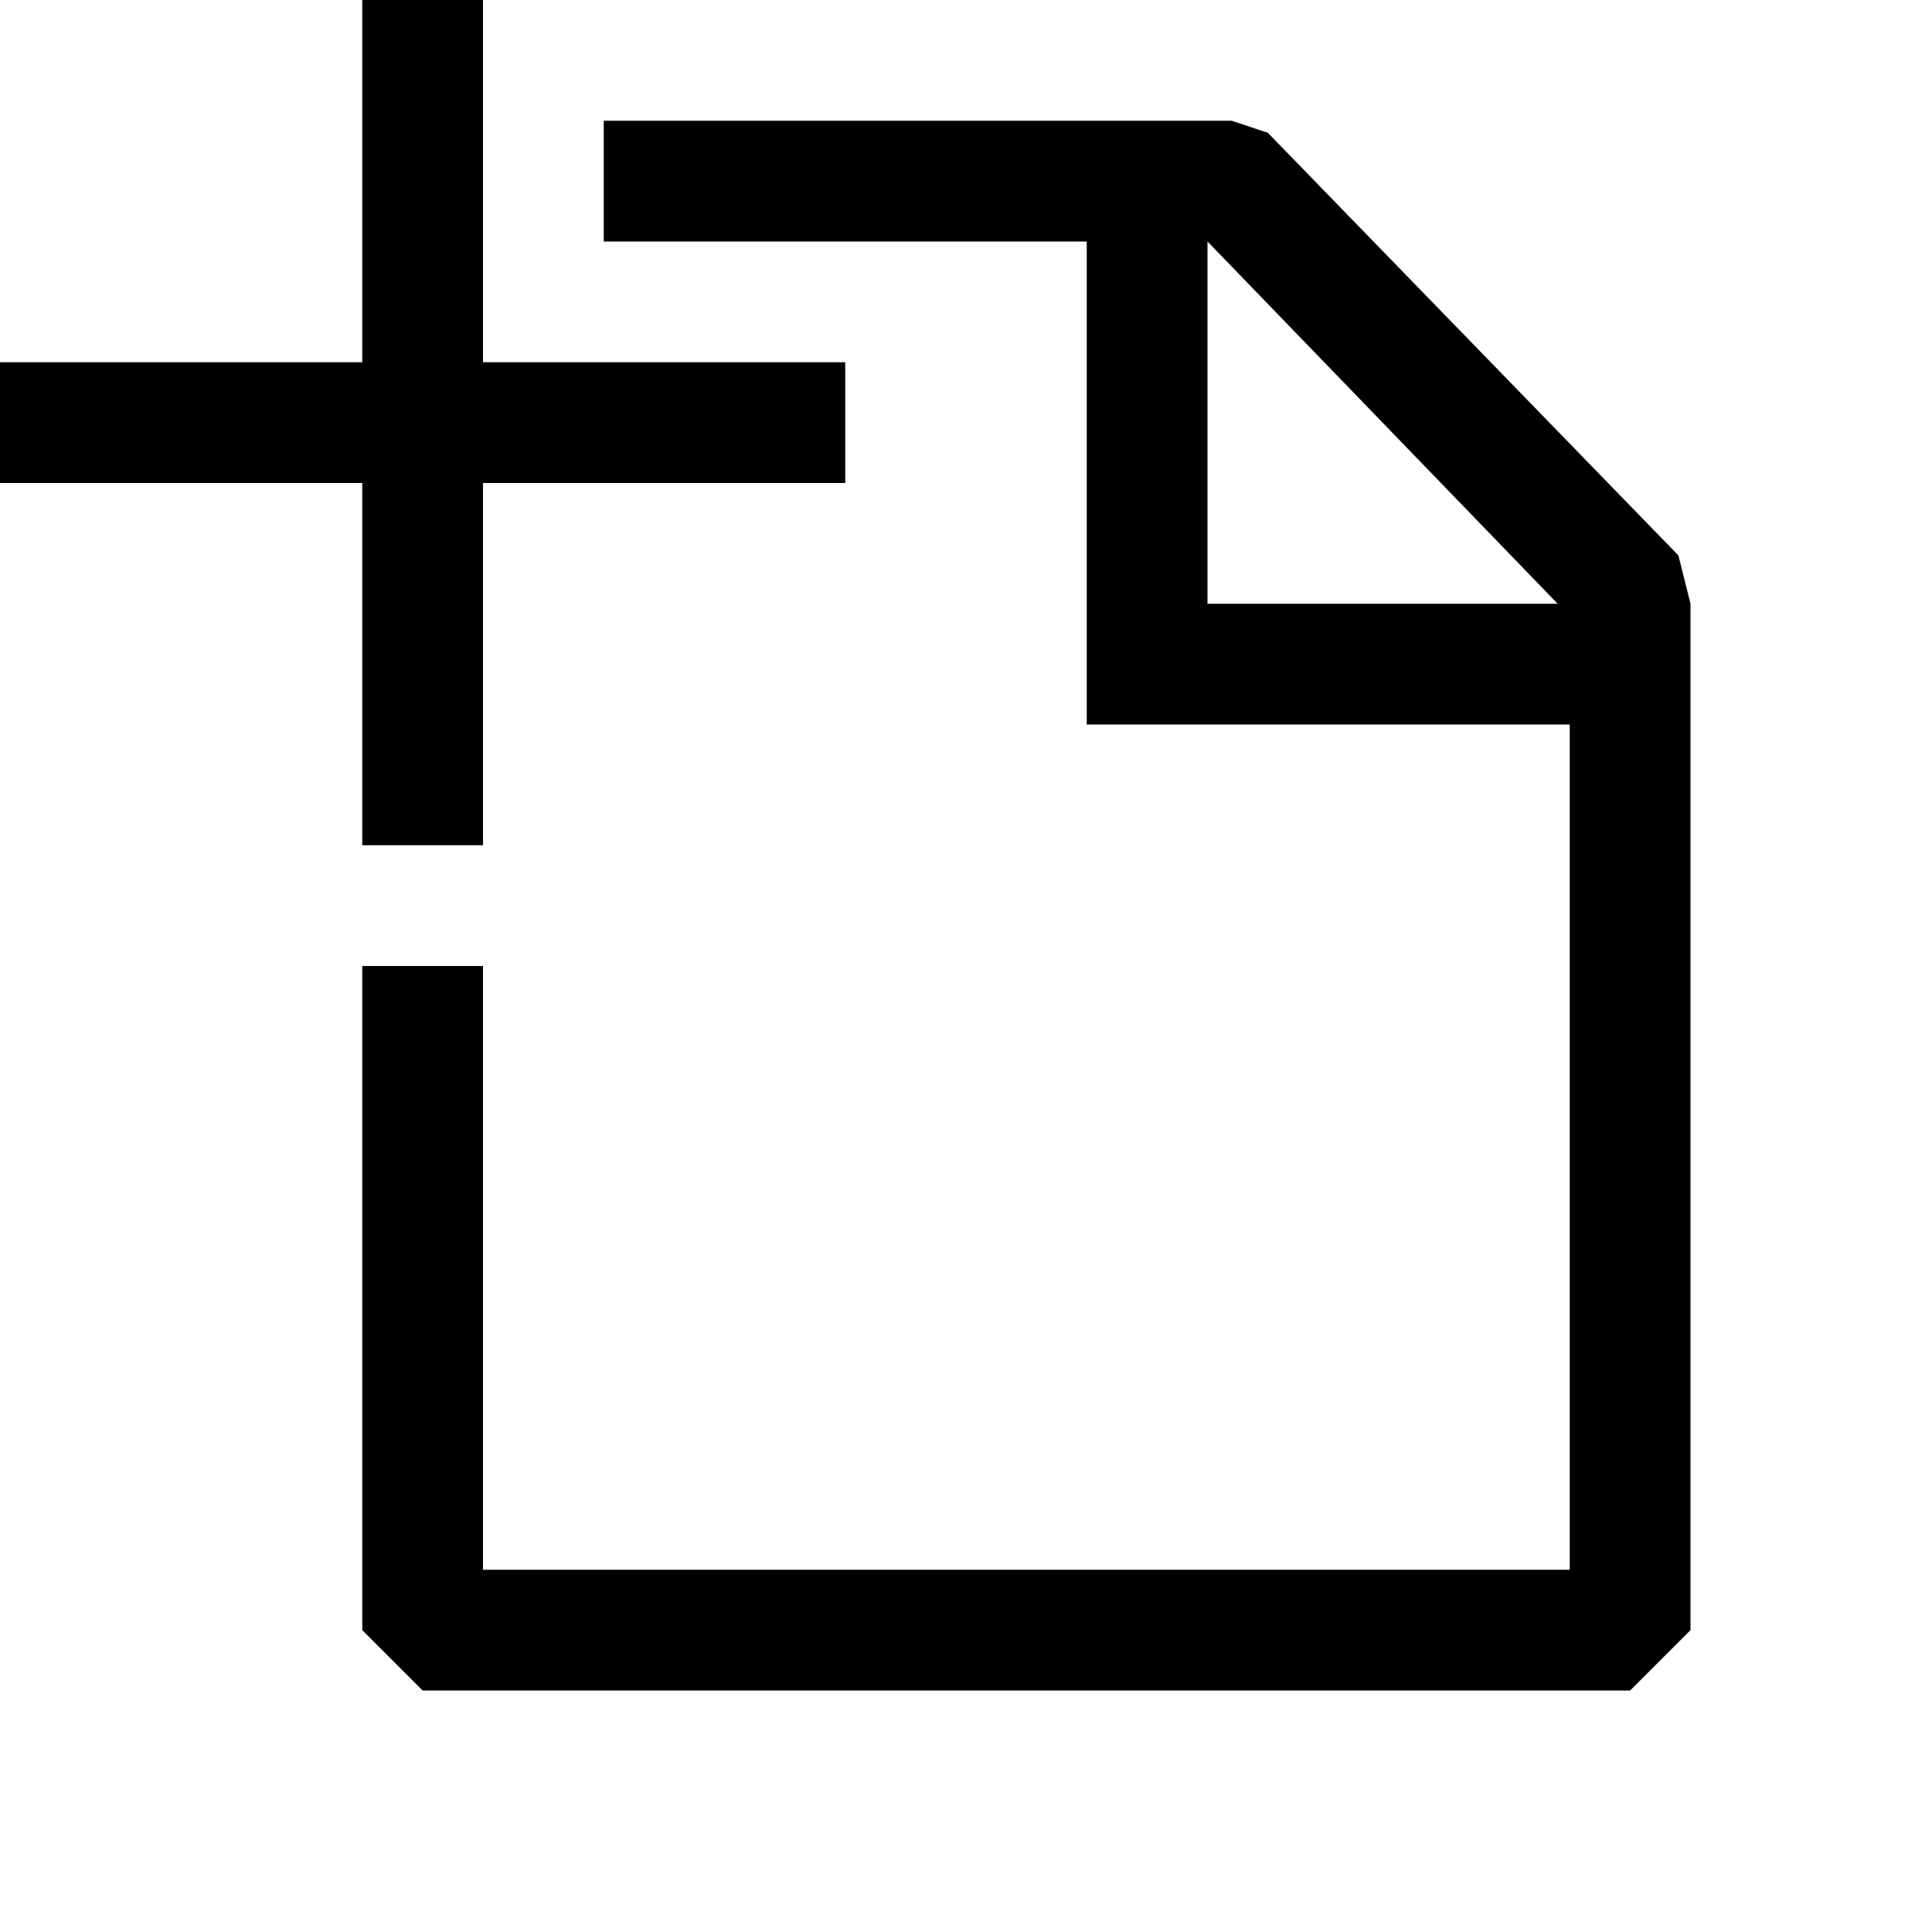
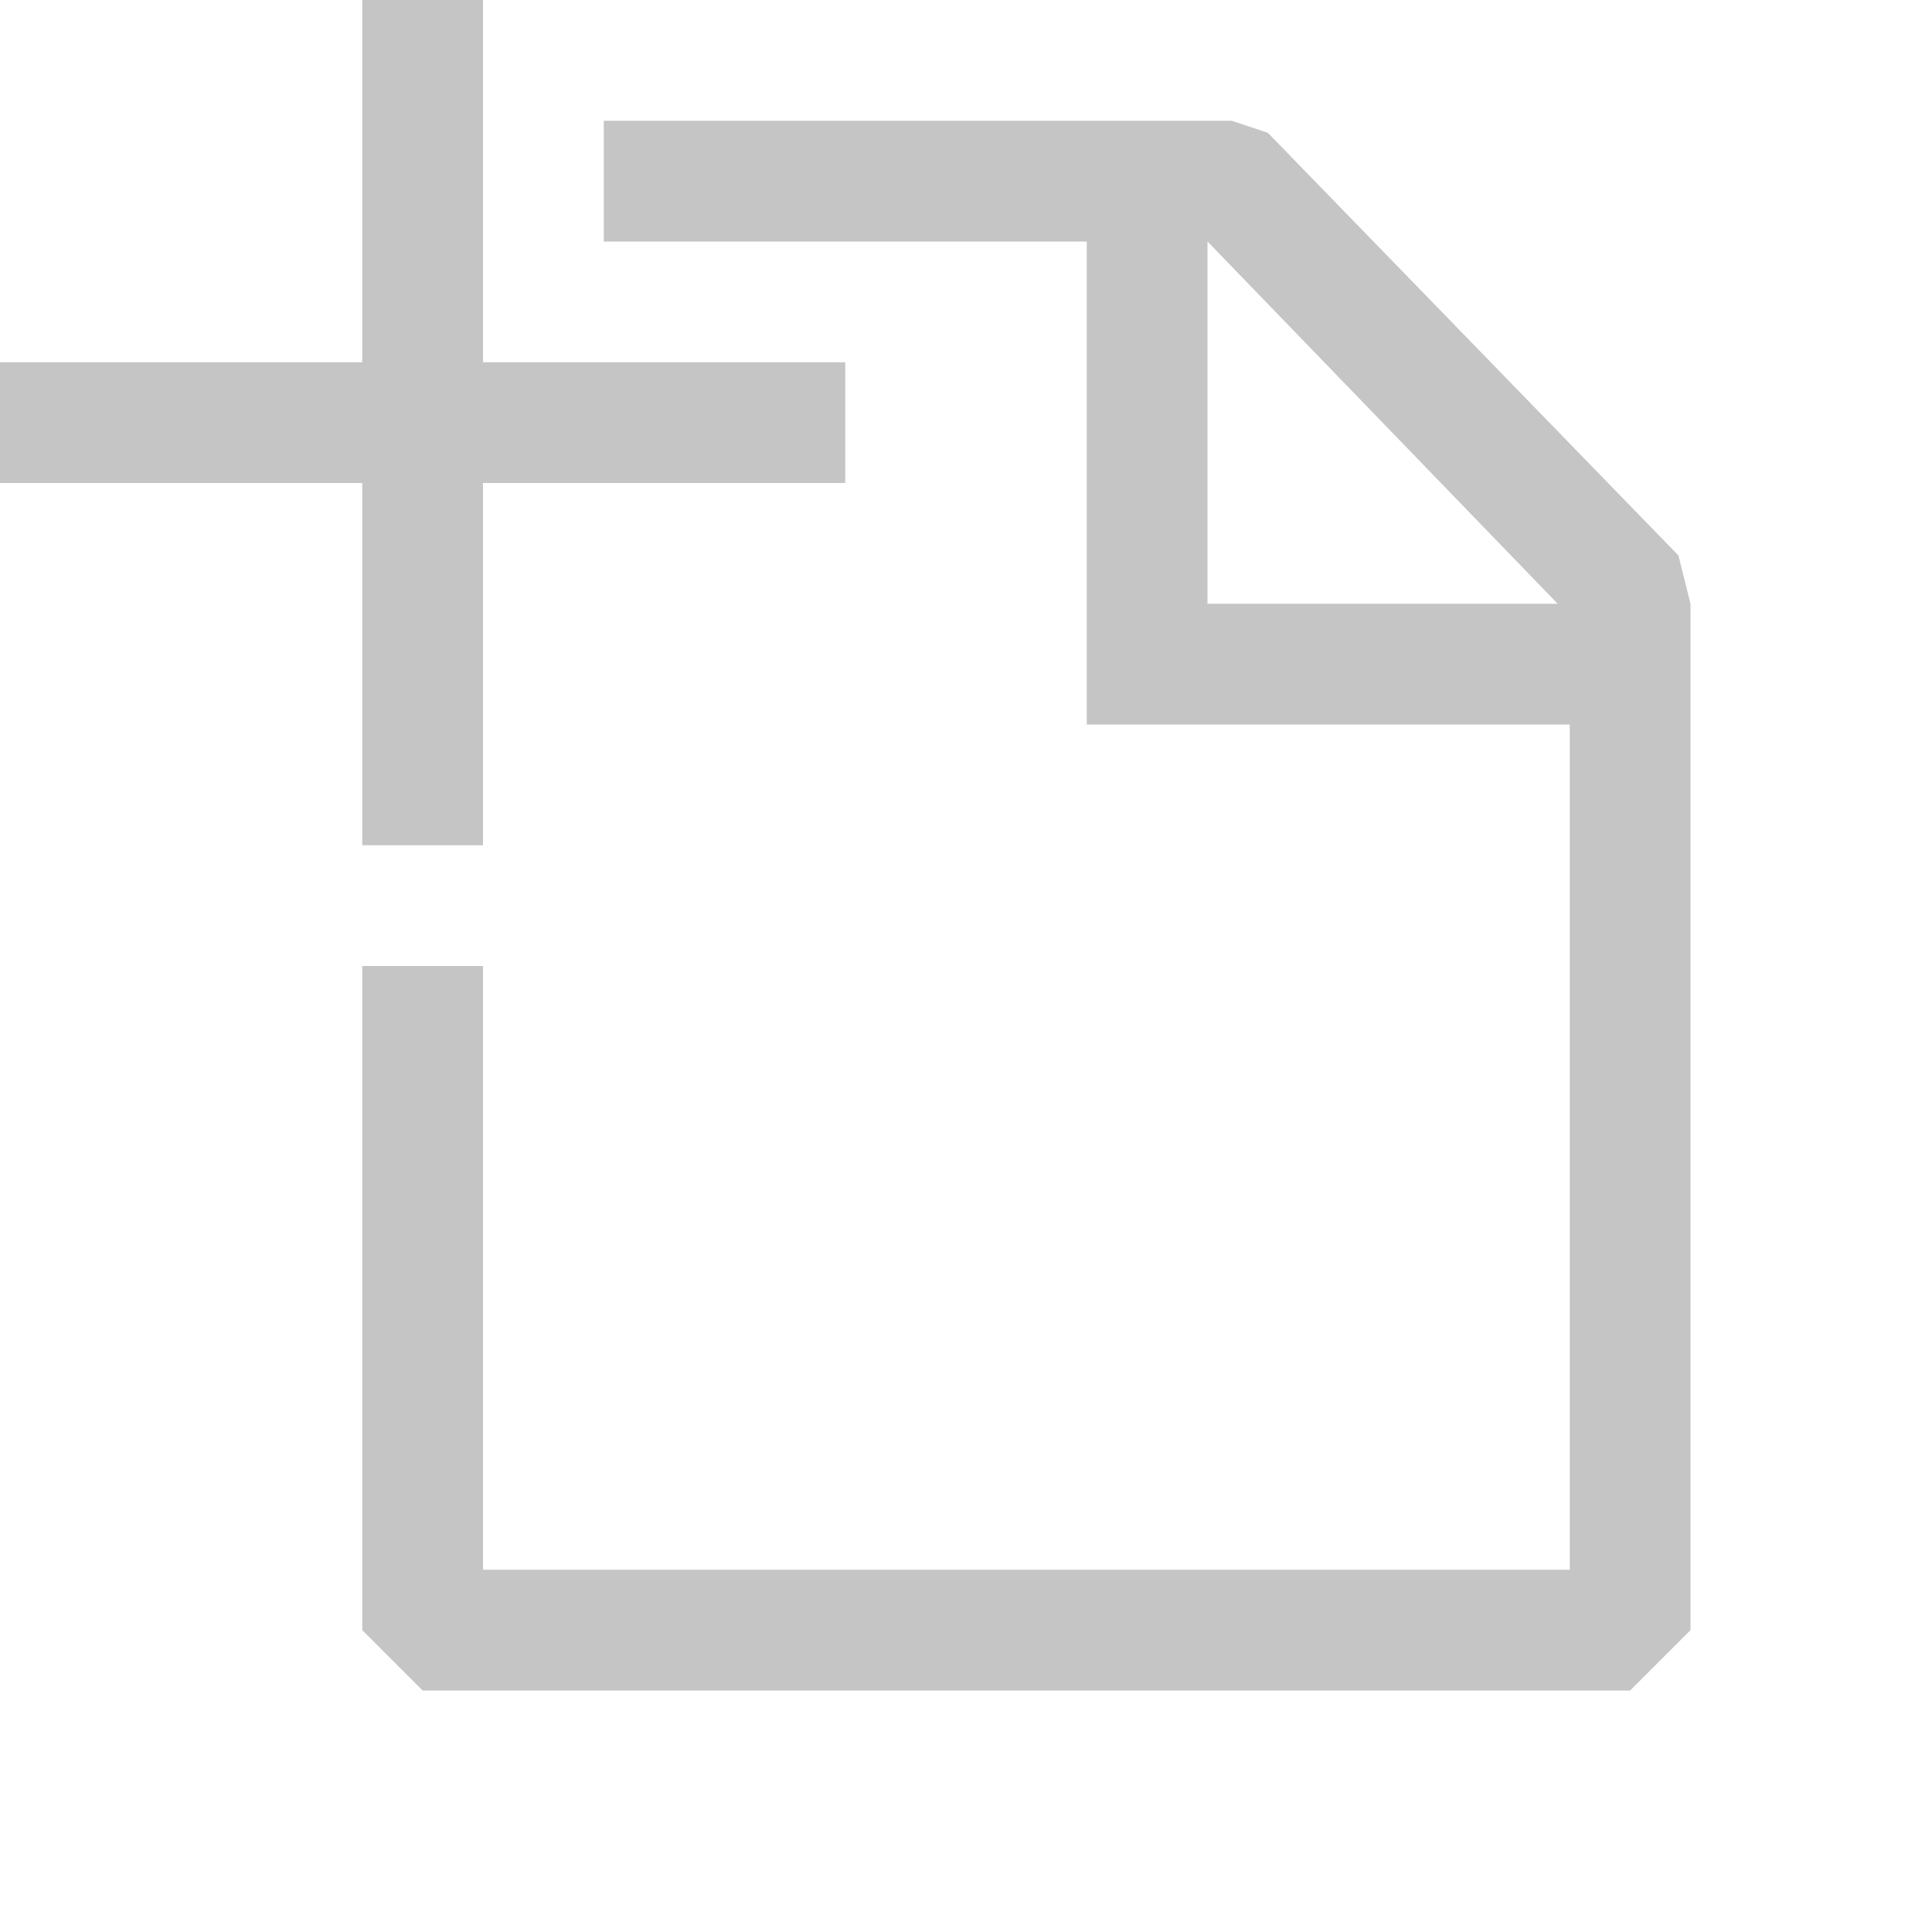
<svg xmlns="http://www.w3.org/2000/svg" width="16" height="16" viewBox="0 0 16 16" fill="currentColor">
-   <path fill-rule="evenodd" clip-rule="evenodd" d="M4 7H3V4H0V3h3V0h1v3h3v1H4v3zm6.5-5.9l3.4 3.5.1.4v8.5l-.5.5h-10l-.5-.5V8h1v5h9V6H9V2H5V1h5.2l.3.1zM10 2v3h2.9L10 2z" />
+   <path fill="#C5C5C5" fill-rule="evenodd" clip-rule="evenodd" d="M4 7H3V4H0V3h3V0h1v3h3v1H4v3zm6.5-5.9l3.4 3.5.1.4v8.5l-.5.5h-10l-.5-.5V8h1v5h9V6H9V2H5V1h5.2l.3.1zM10 2v3h2.9L10 2z" />
</svg>
